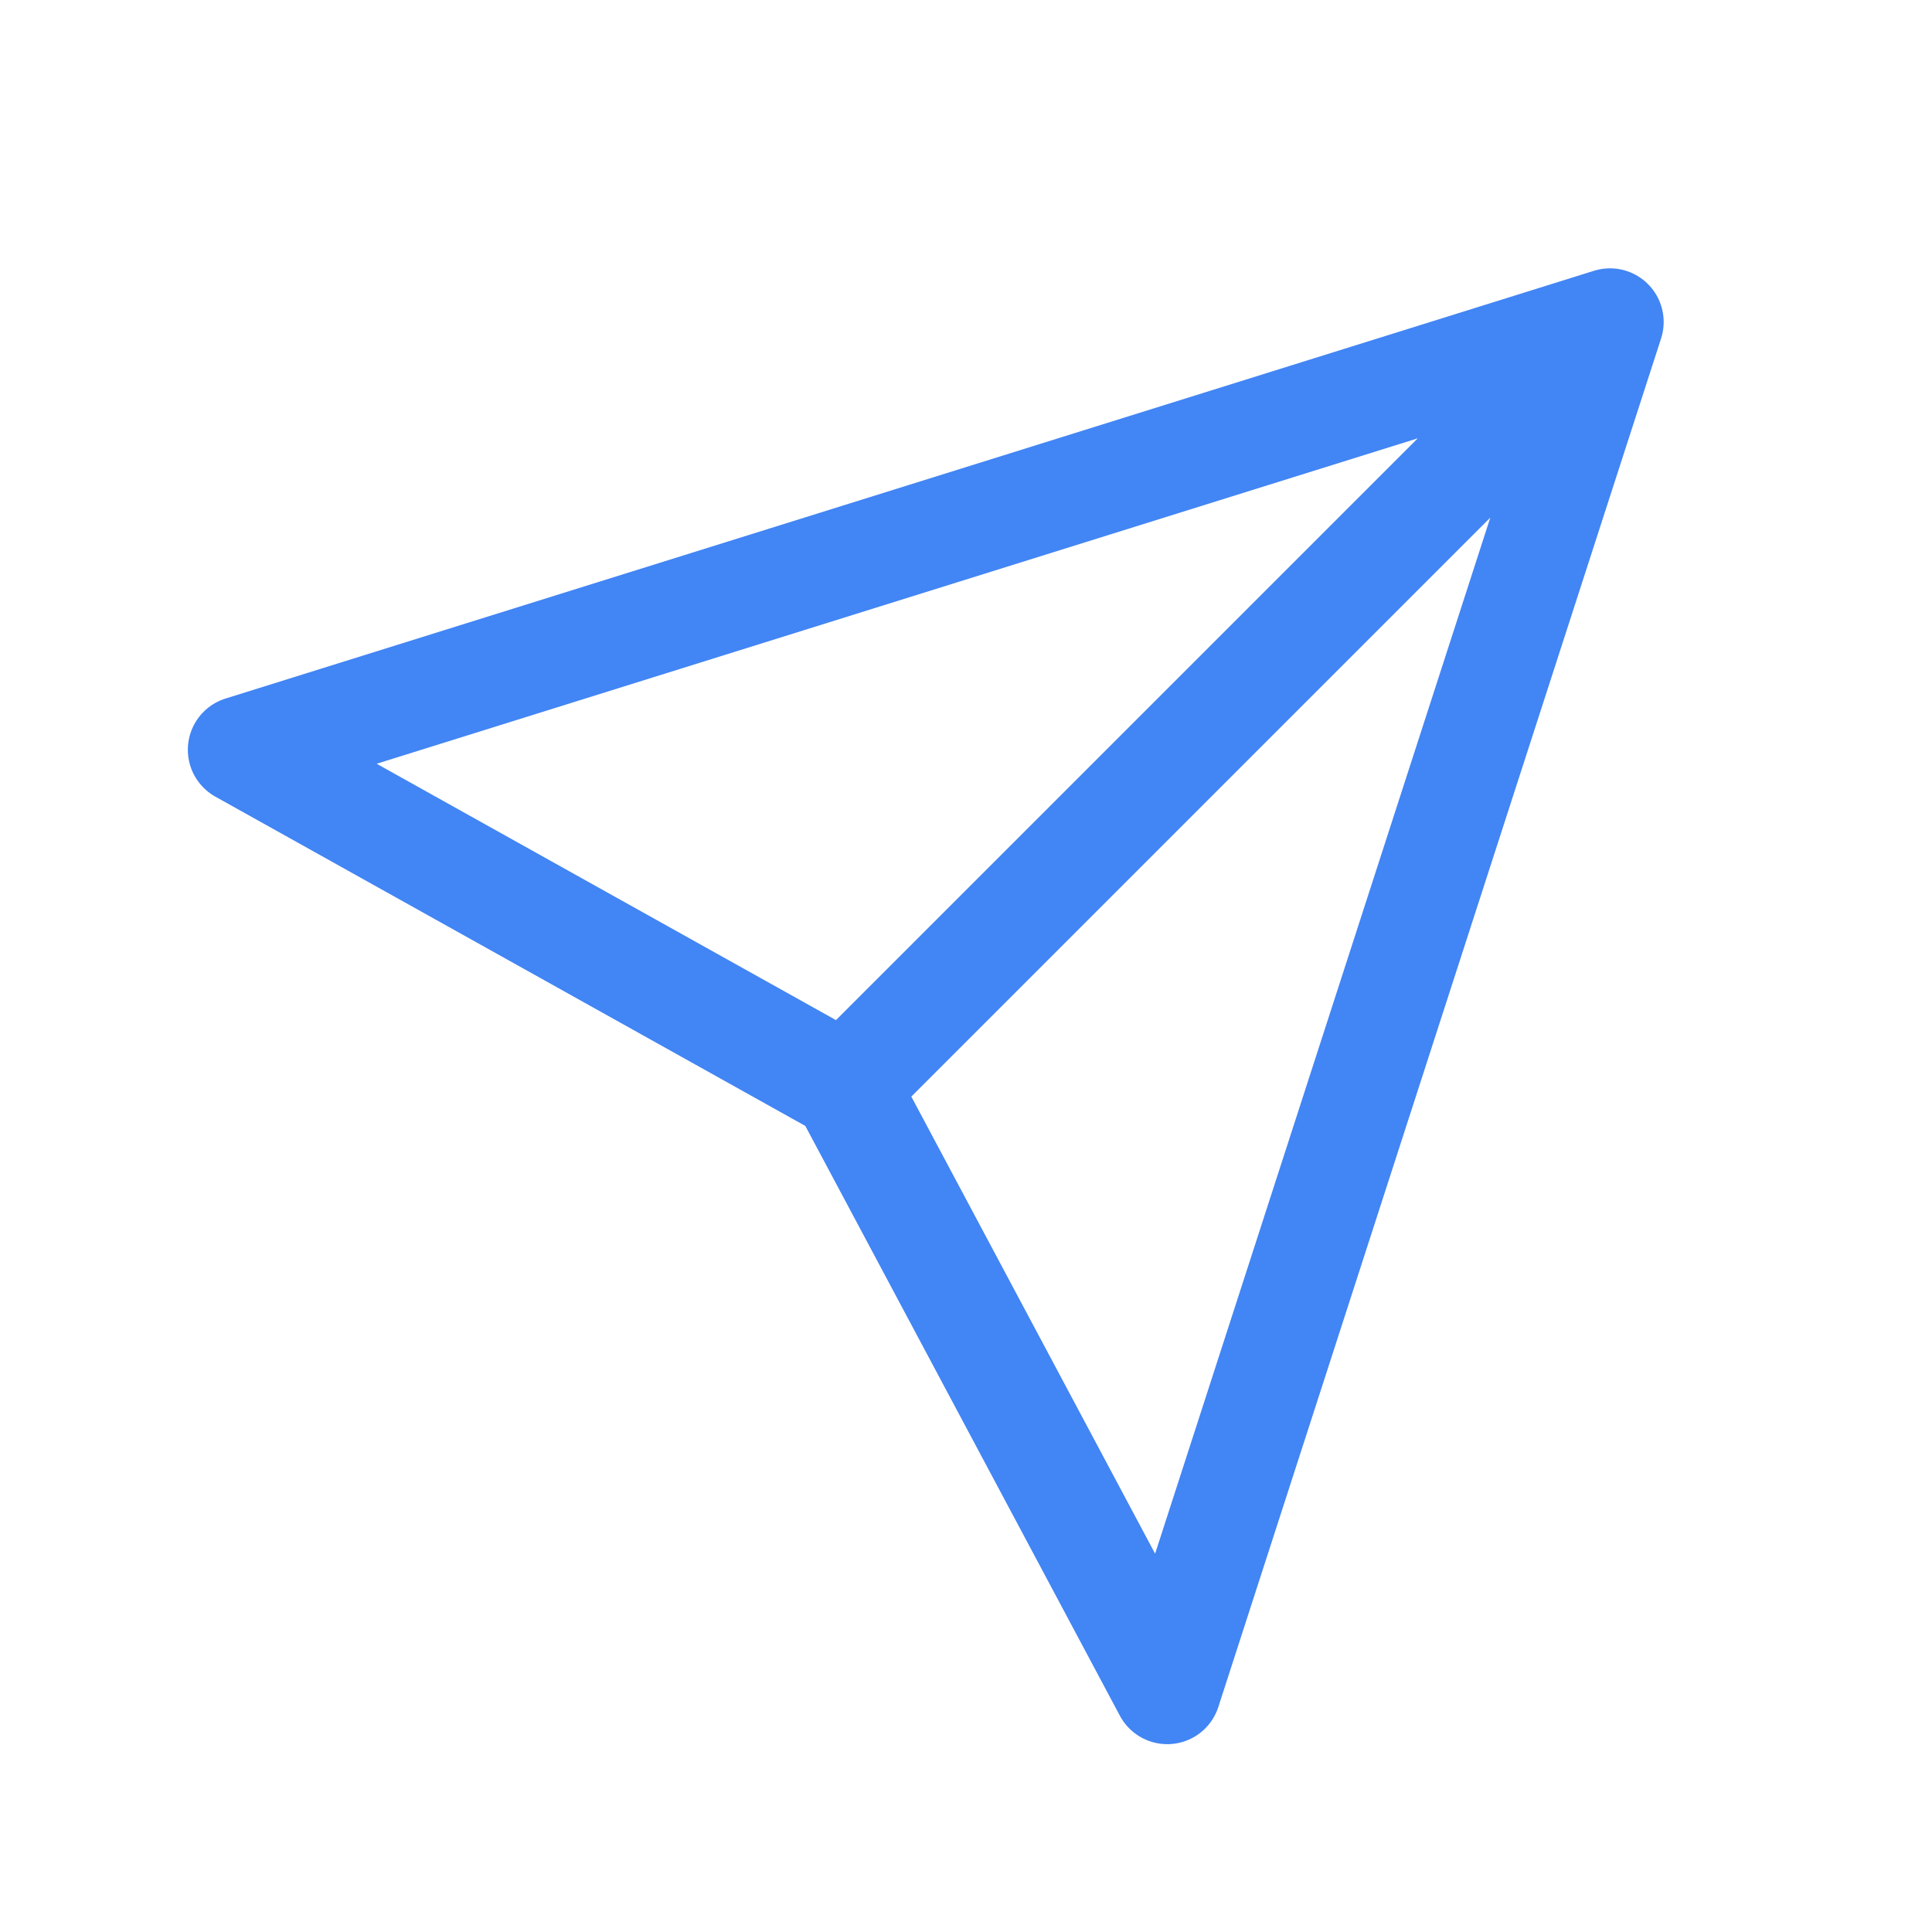
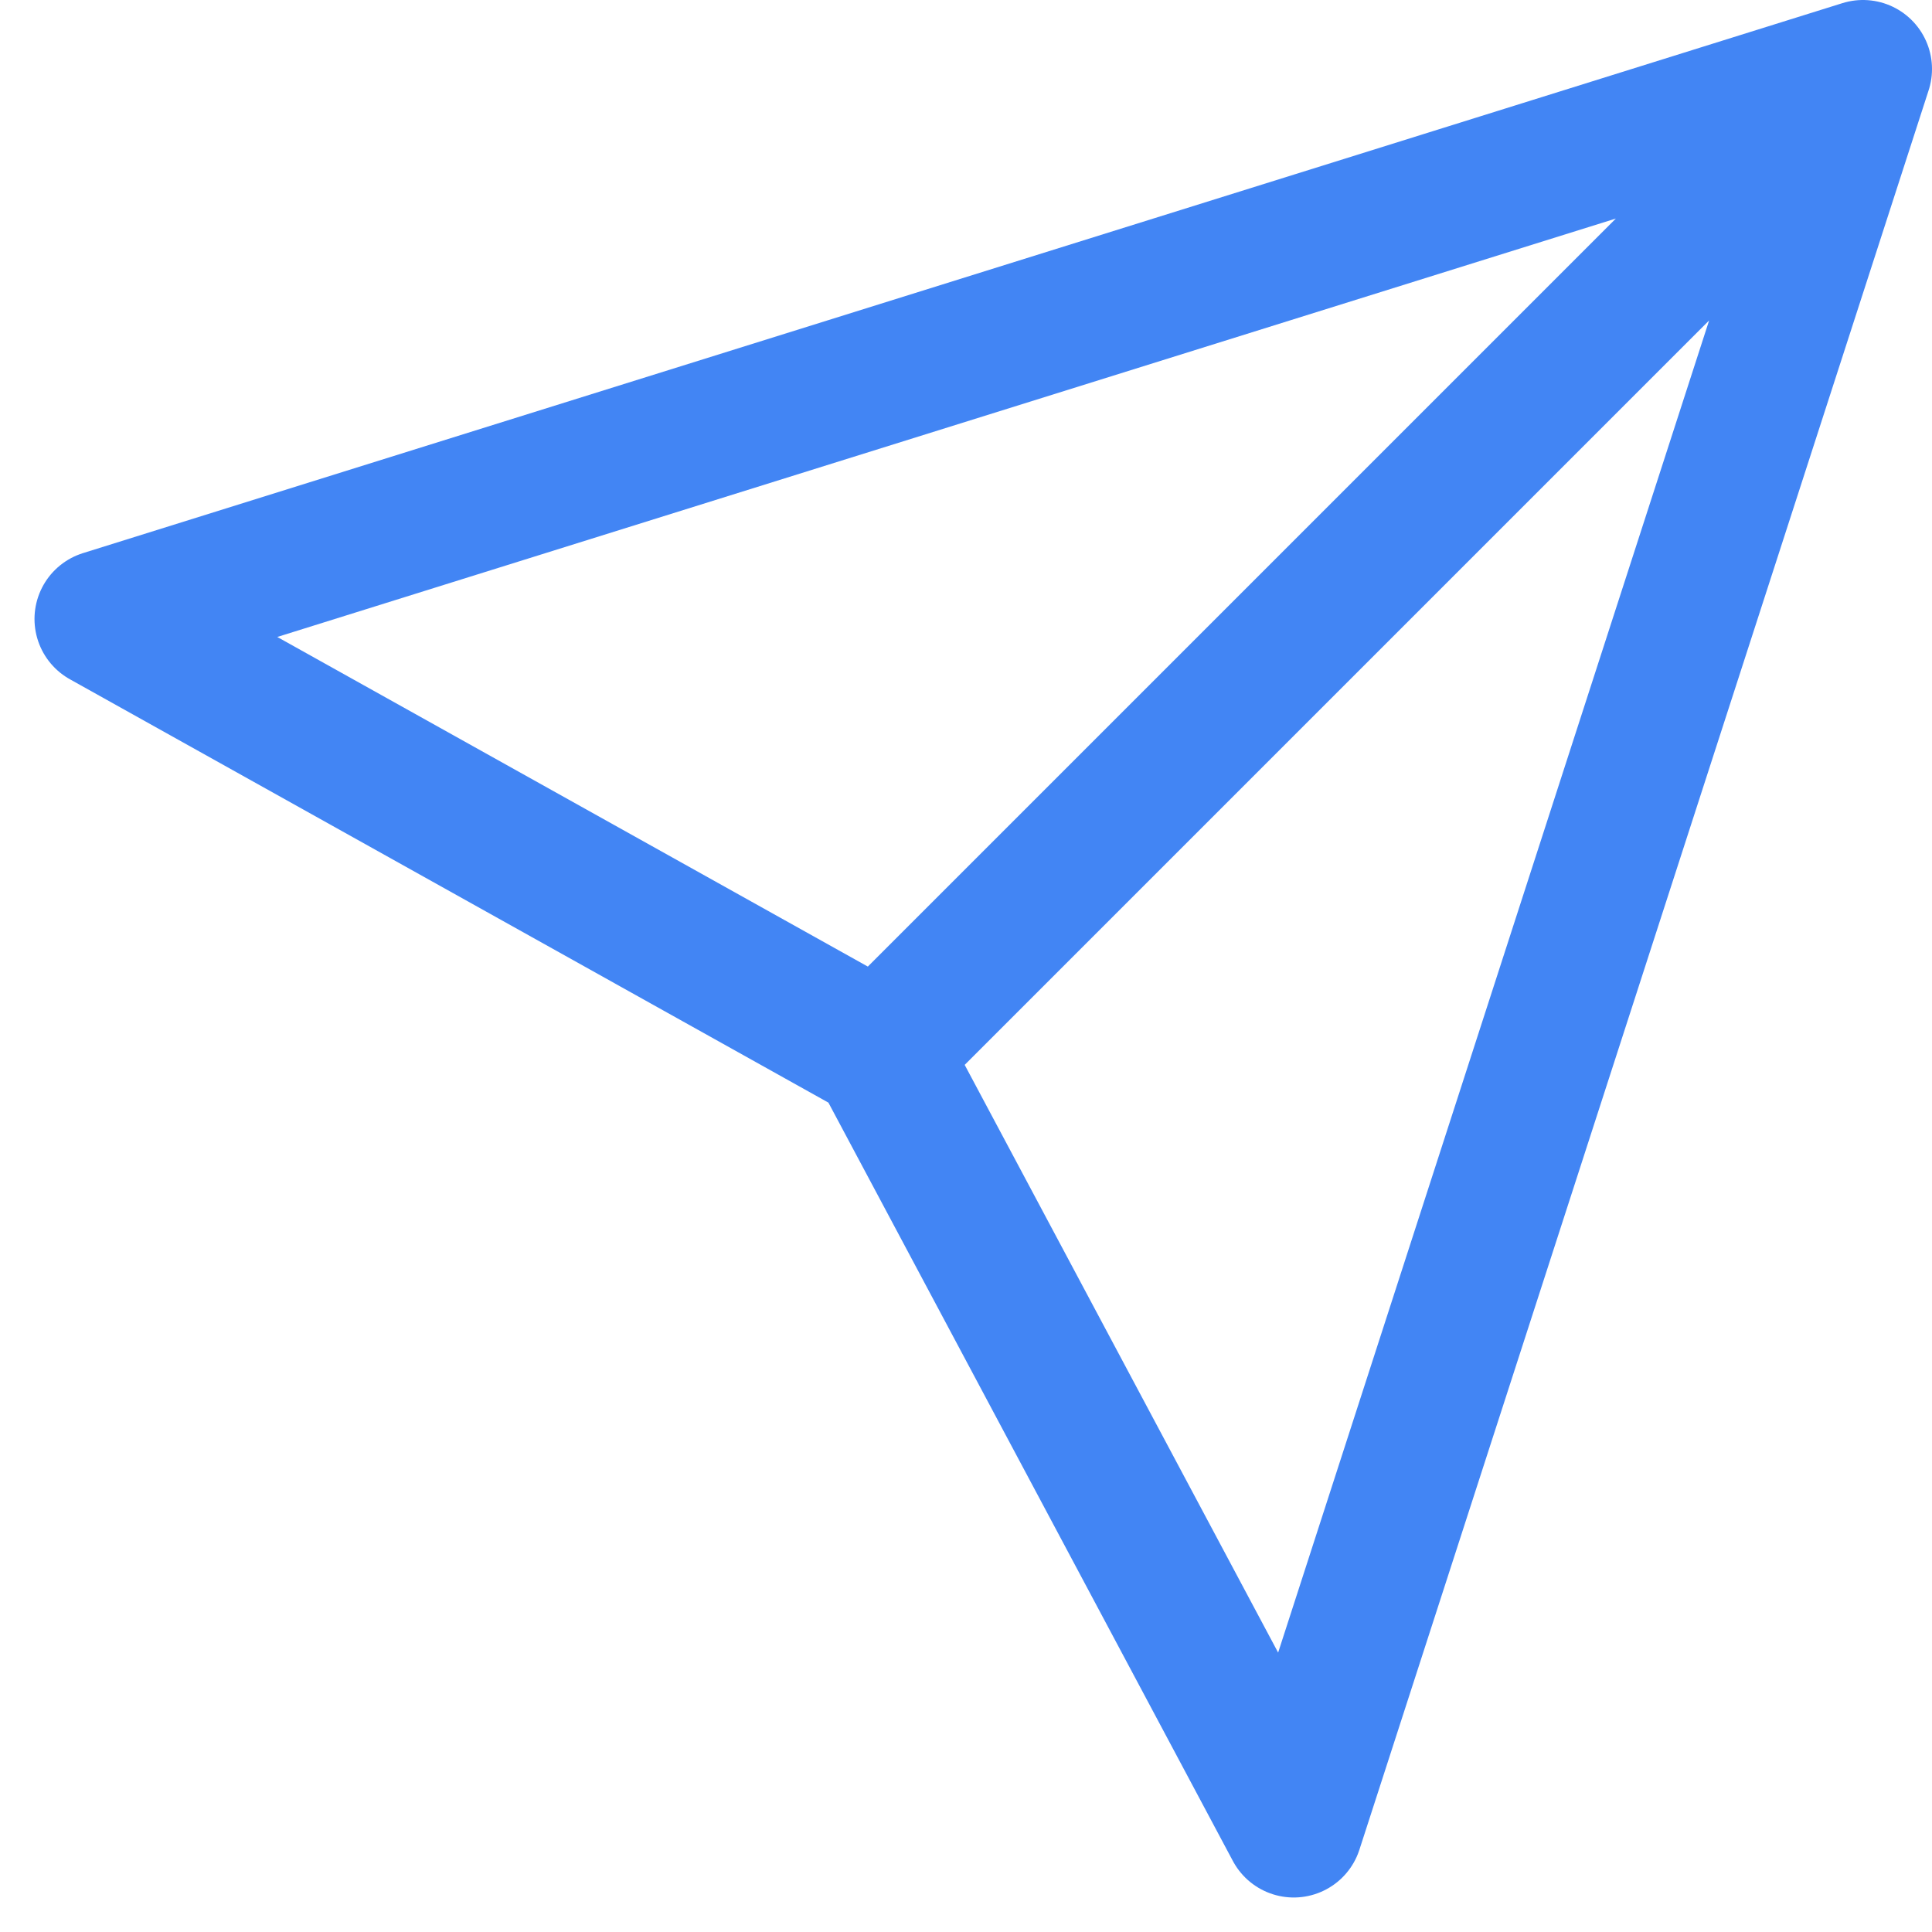
- <svg xmlns="http://www.w3.org/2000/svg" width="36" height="36" viewBox="0 0 36 36" fill="none">
-   <path d="M30 6L4.5 13.971L15.75 20.25M30 6L21.75 31.5L15.75 20.25M30 6L15.75 20.25" stroke="#4285F4" stroke-width="2" stroke-linecap="round" stroke-linejoin="round" />
+ <svg xmlns="http://www.w3.org/2000/svg" width="28" height="28" viewBox="0 0 28 28" fill="none">
+   <path d="M27 1L1.5 8.971L12.75 15.25M27 1L18.75 26.5L12.75 15.25M27 1L12.75 15.25" stroke="#4285F4" stroke-width="2" stroke-linecap="round" stroke-linejoin="round" />
</svg>
